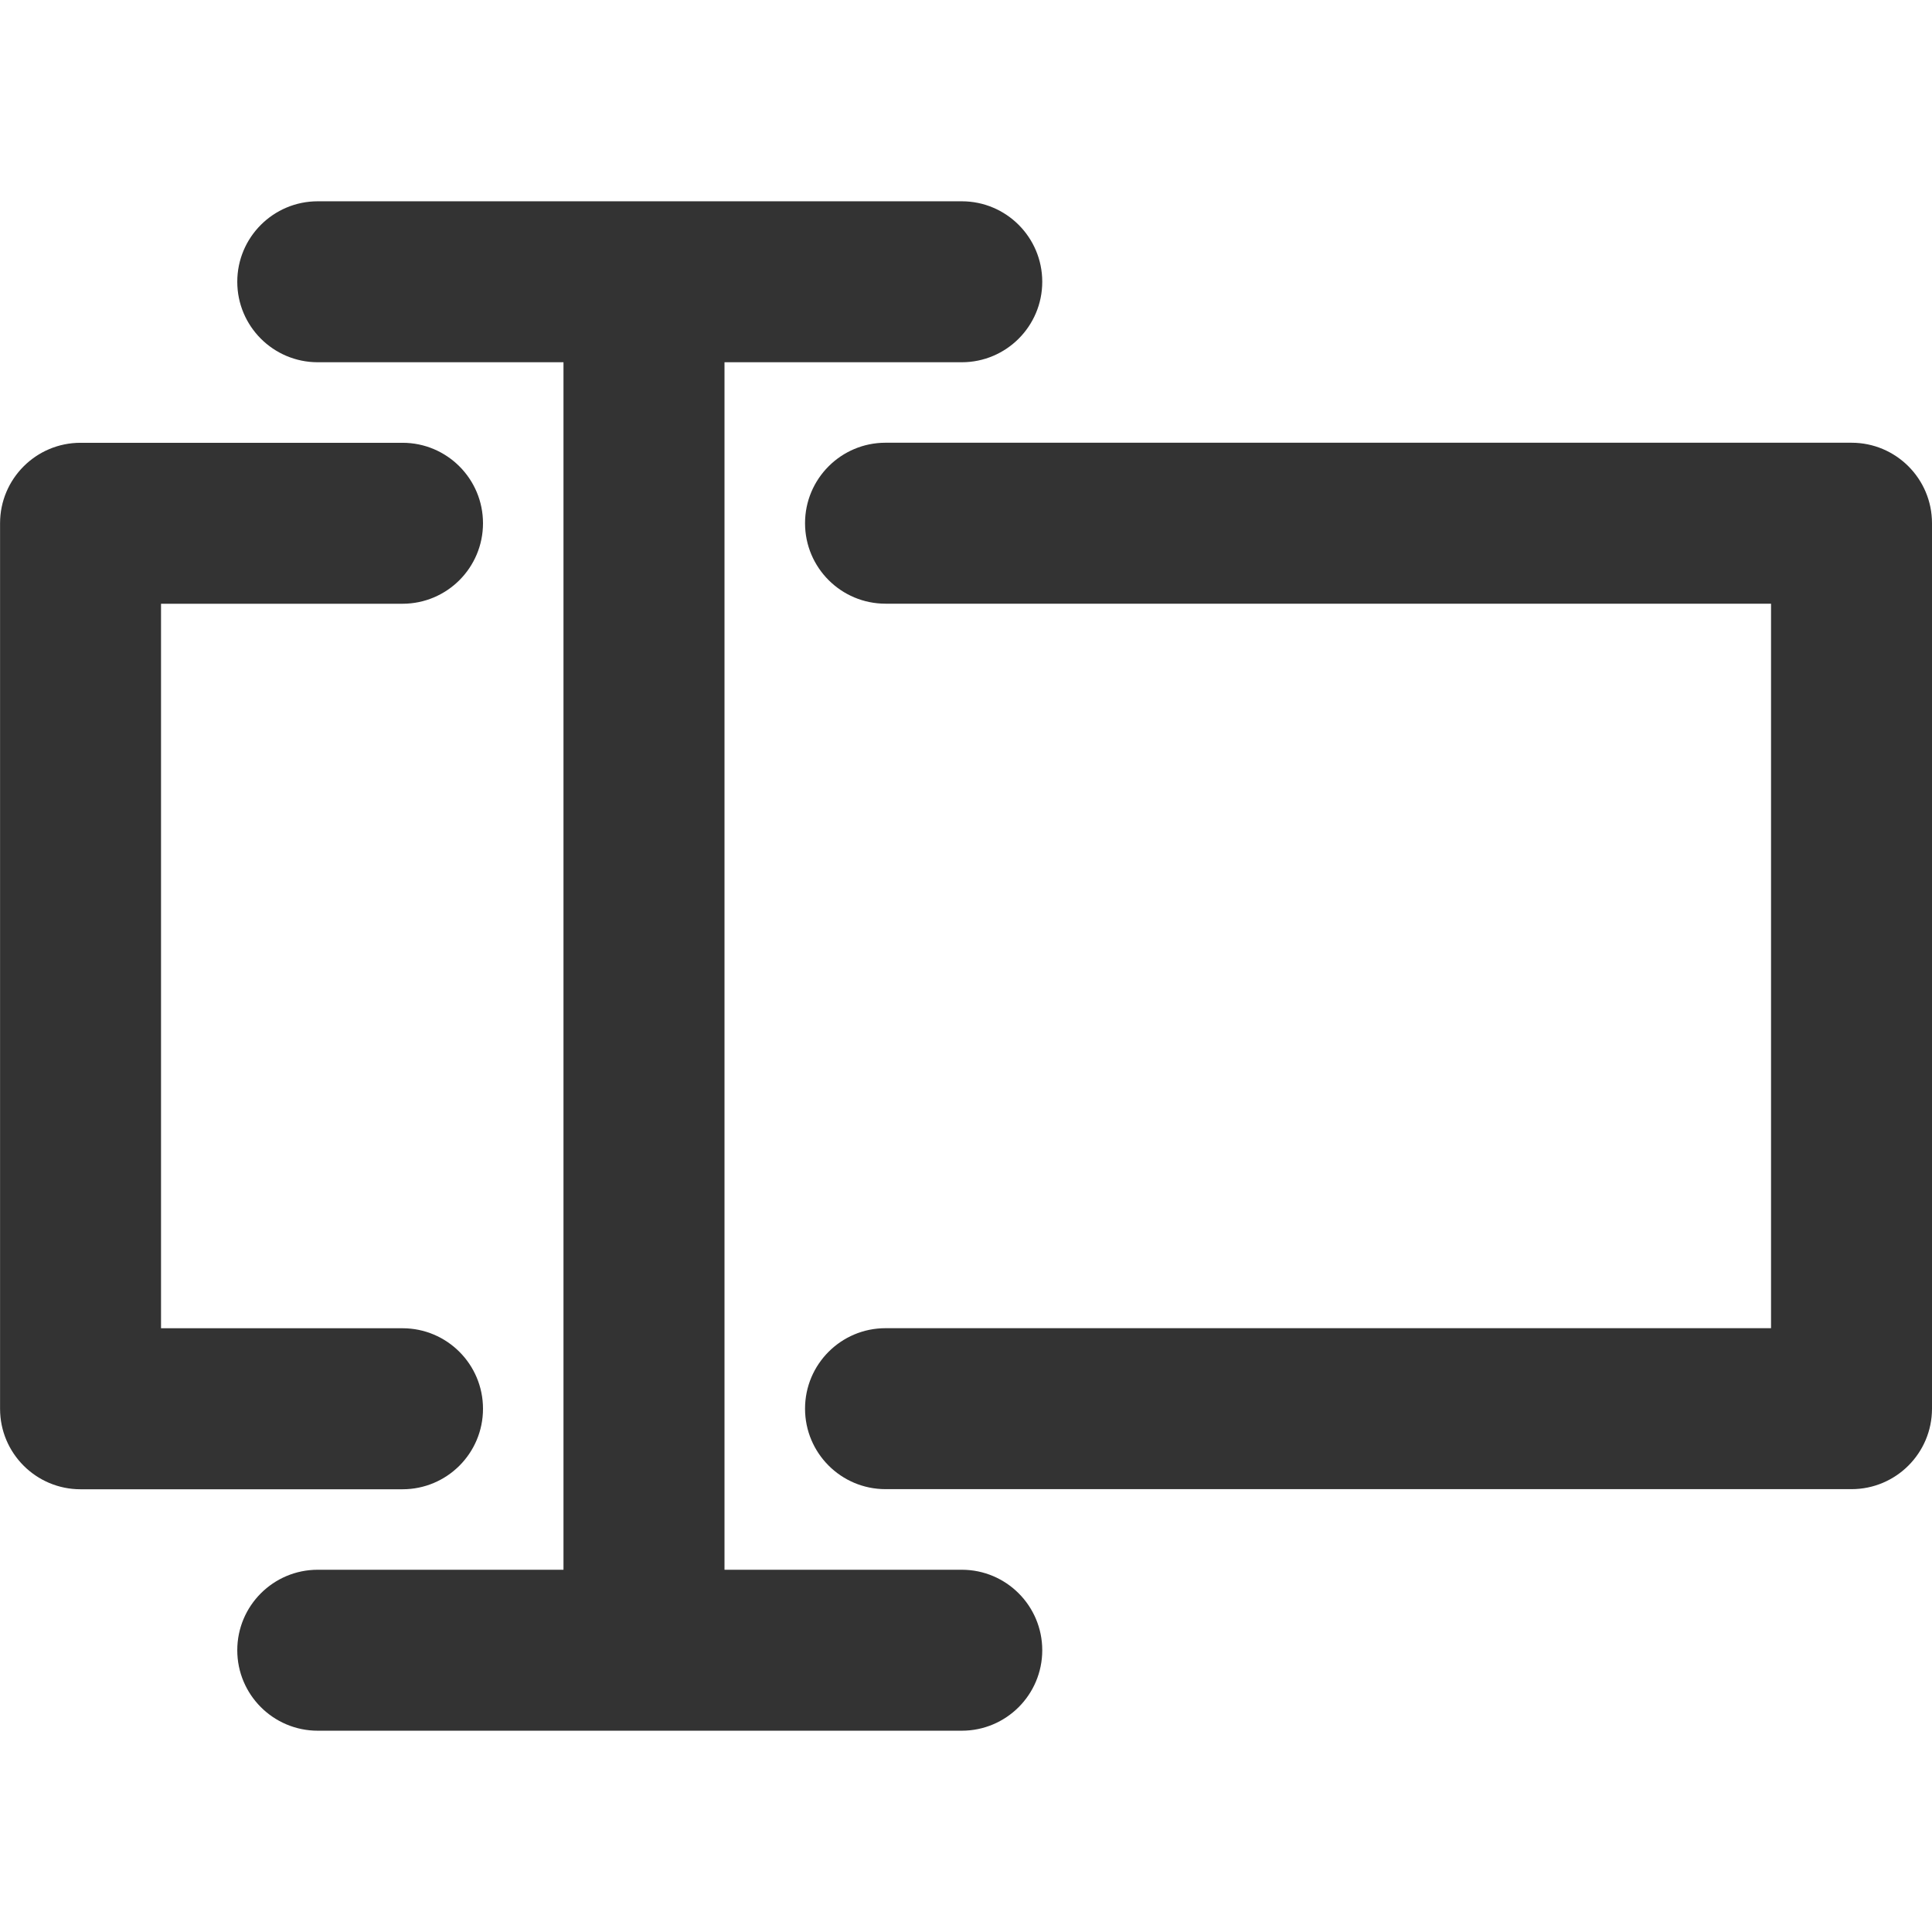
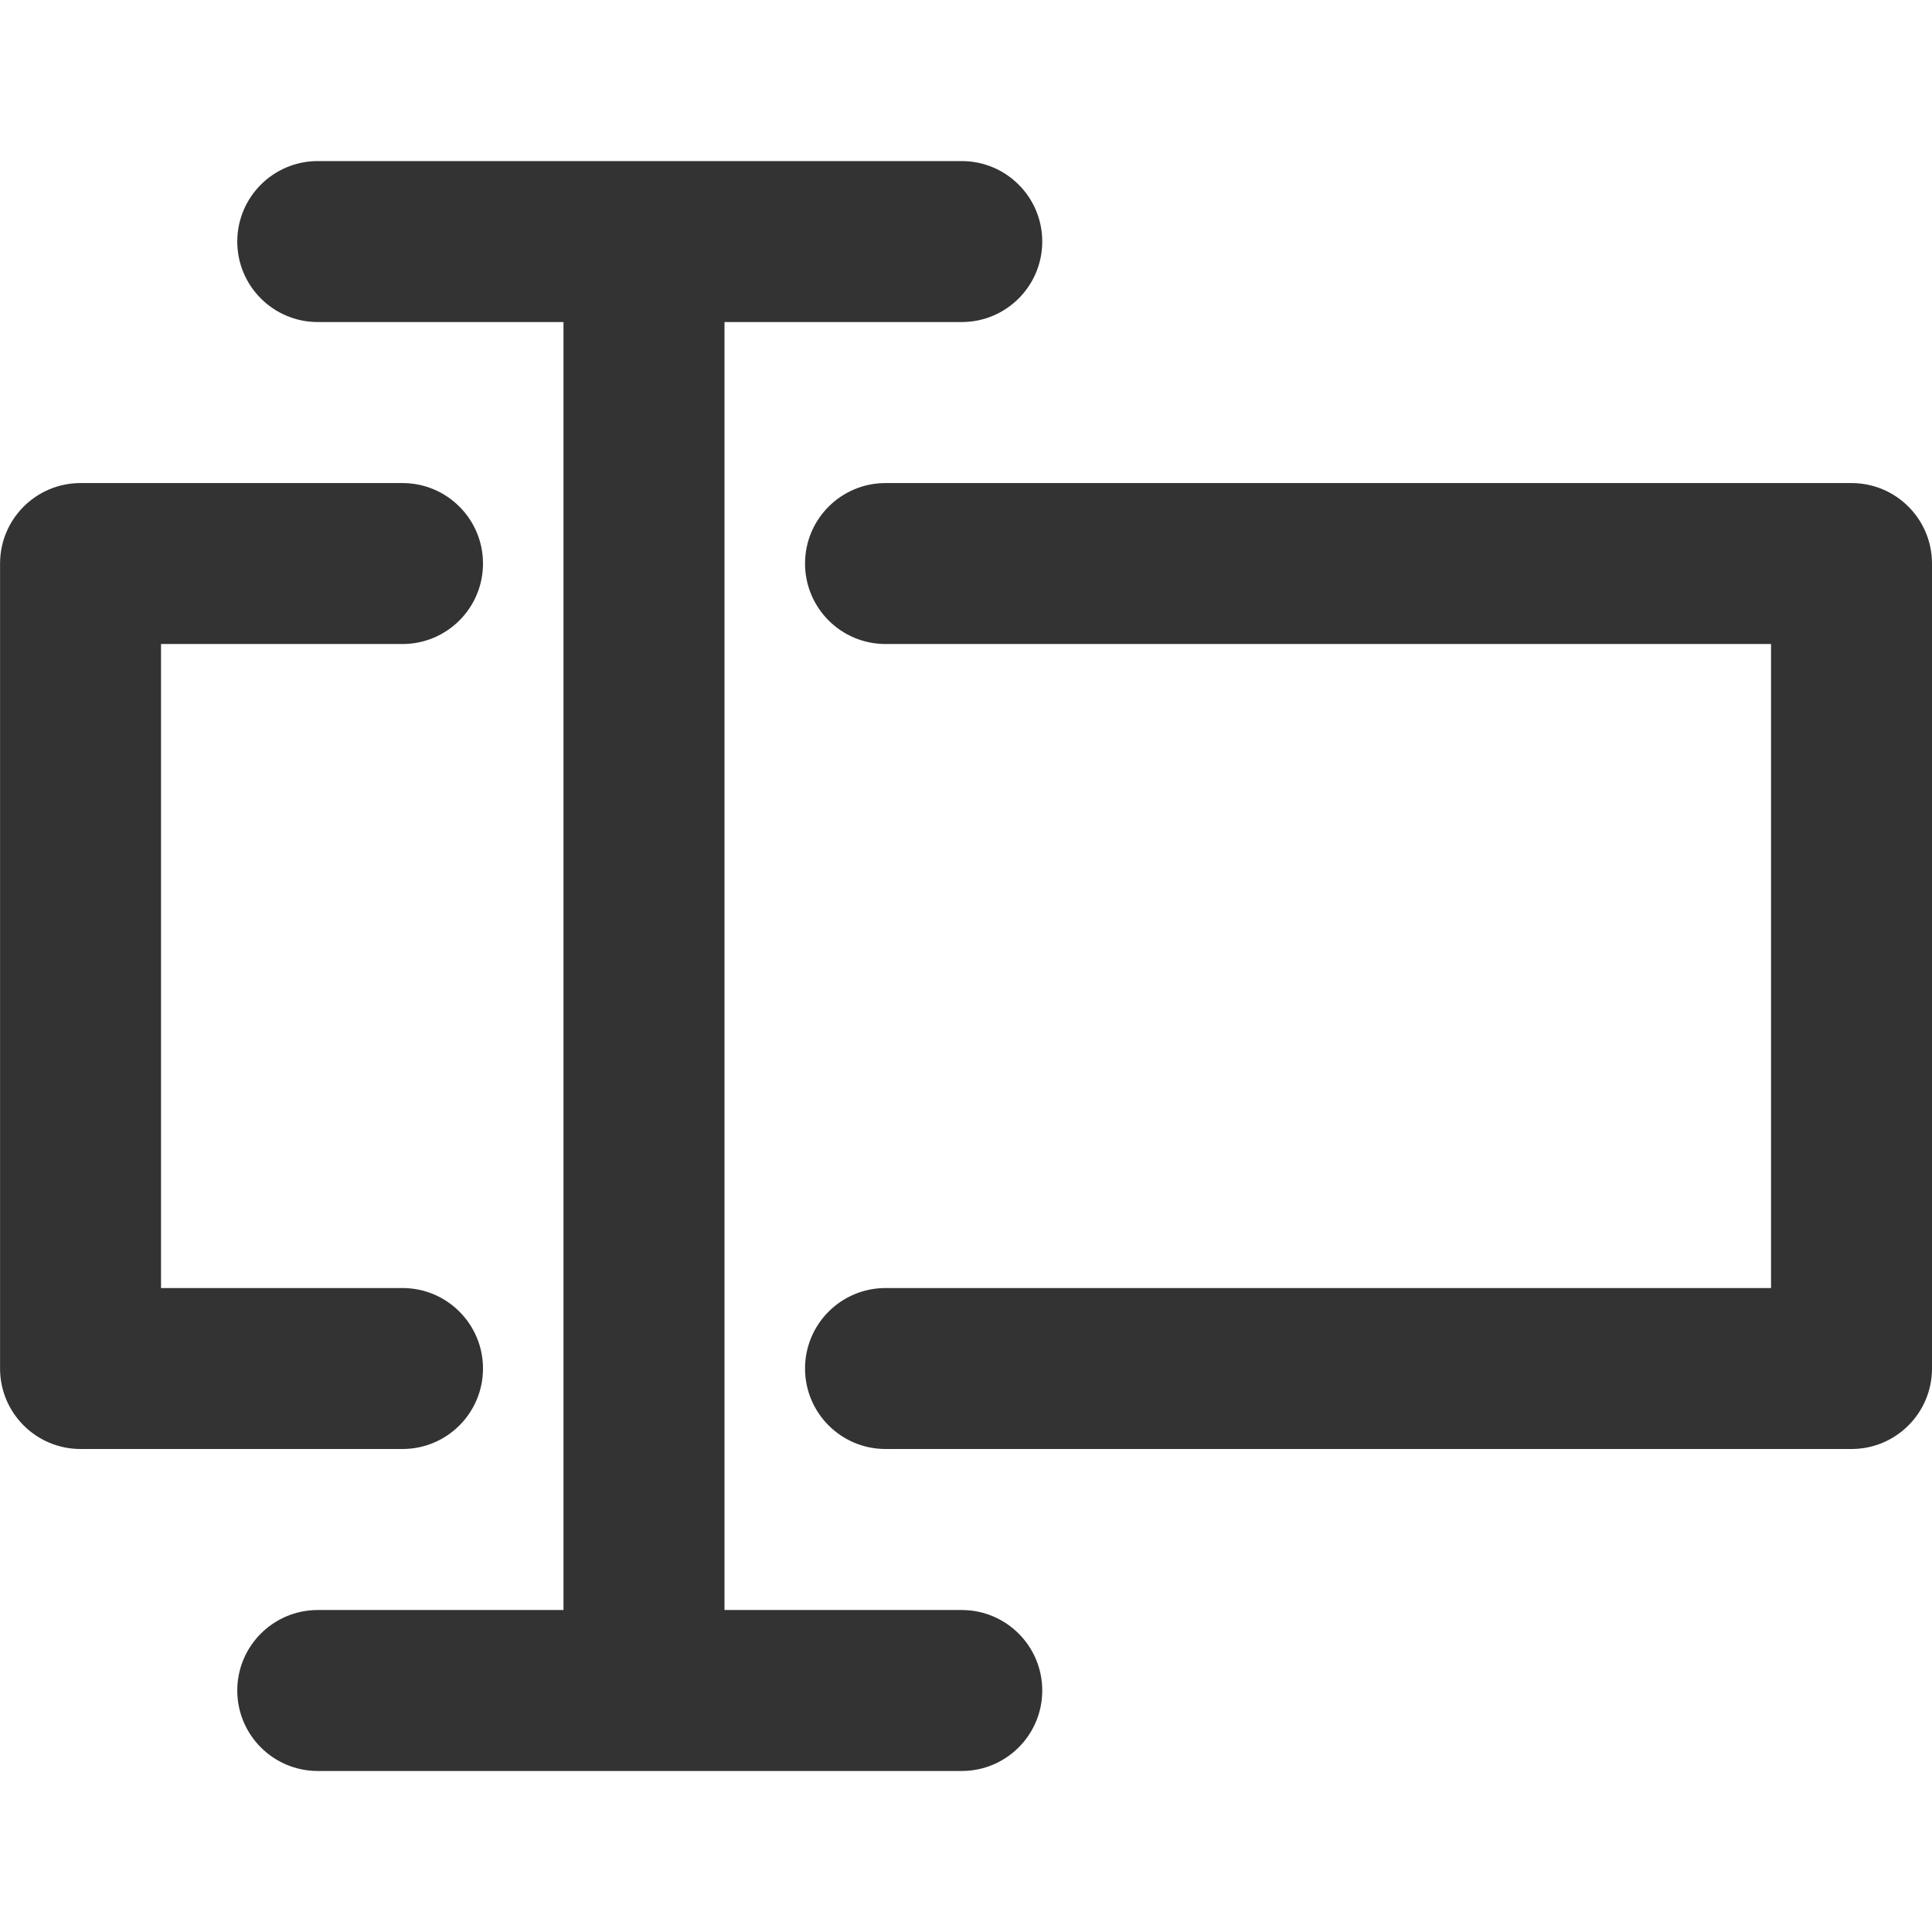
<svg xmlns="http://www.w3.org/2000/svg" version="1.1" width="32" height="32" viewBox="0 0 32 32">
-   <path fill="#333" d="M17.263 27.333c0 0.736-0.597 1.333-1.333 1.333v0h-10.667c-0.736 0-1.333-0.597-1.333-1.333s0.597-1.333 1.333-1.333v0h4.070v-20h-4.070c-0.736 0-1.333-0.597-1.333-1.333s0.597-1.333 1.333-1.333v0h10.667c0.736 0 1.333 0.597 1.333 1.333s-0.597 1.333-1.333 1.333v0h-3.93v20h3.93c0.736 0 1.333 0.597 1.333 1.333v0zM8 23.333c0-0.736-0.597-1.333-1.333-1.333v0h-4v-12h4c0.736 0 1.333-0.597 1.333-1.333s-0.597-1.333-1.333-1.333v0h-5.333c-0.736 0-1.333 0.597-1.333 1.333v0 14.667c0 0.736 0.597 1.333 1.333 1.333v0h5.333c0.736 0 1.333-0.597 1.333-1.333v0zM32 23.333v-14.667c0-0.736-0.597-1.333-1.333-1.333v0h-16c-0.736 0-1.333 0.597-1.333 1.333s0.597 1.333 1.333 1.333v0h14.667v12h-14.667c-0.736 0-1.333 0.597-1.333 1.333s0.597 1.333 1.333 1.333v0h16c0.736 0 1.333-0.597 1.333-1.333v0z" />
+   <path fill="#333" d="M6.667 24h-5.333c-0.736 0-1.333-0.597-1.333-1.333v0-13.333c0-0.736 0.597-1.333 1.333-1.333v0h5.333c0.736 0 1.333 0.597 1.333 1.333s-0.597 1.333-1.333 1.333v0h-4v10.667h4c0.736 0 1.333 0.597 1.333 1.333s-0.597 1.333-1.333 1.333v0zM32 22.667v-13.333c0-0.736-0.597-1.333-1.333-1.333v0h-16c-0.736 0-1.333 0.597-1.333 1.333s0.597 1.333 1.333 1.333v0h14.667v10.667h-14.667c-0.736 0-1.333 0.597-1.333 1.333s0.597 1.333 1.333 1.333v0h16c0.736 0 1.333-0.597 1.333-1.333v0zM15.93 26.667h-3.93v-21.333h3.93c0.736 0 1.333-0.597 1.333-1.333s-0.597-1.333-1.333-1.333v0h-10.667c-0.736 0-1.333 0.597-1.333 1.333s0.597 1.333 1.333 1.333v0h4.070v21.333h-4.070c-0.736 0-1.333 0.597-1.333 1.333s0.597 1.333 1.333 1.333v0h10.667c0.736 0 1.333-0.597 1.333-1.333s-0.597-1.333-1.333-1.333v0z" />
</svg>
